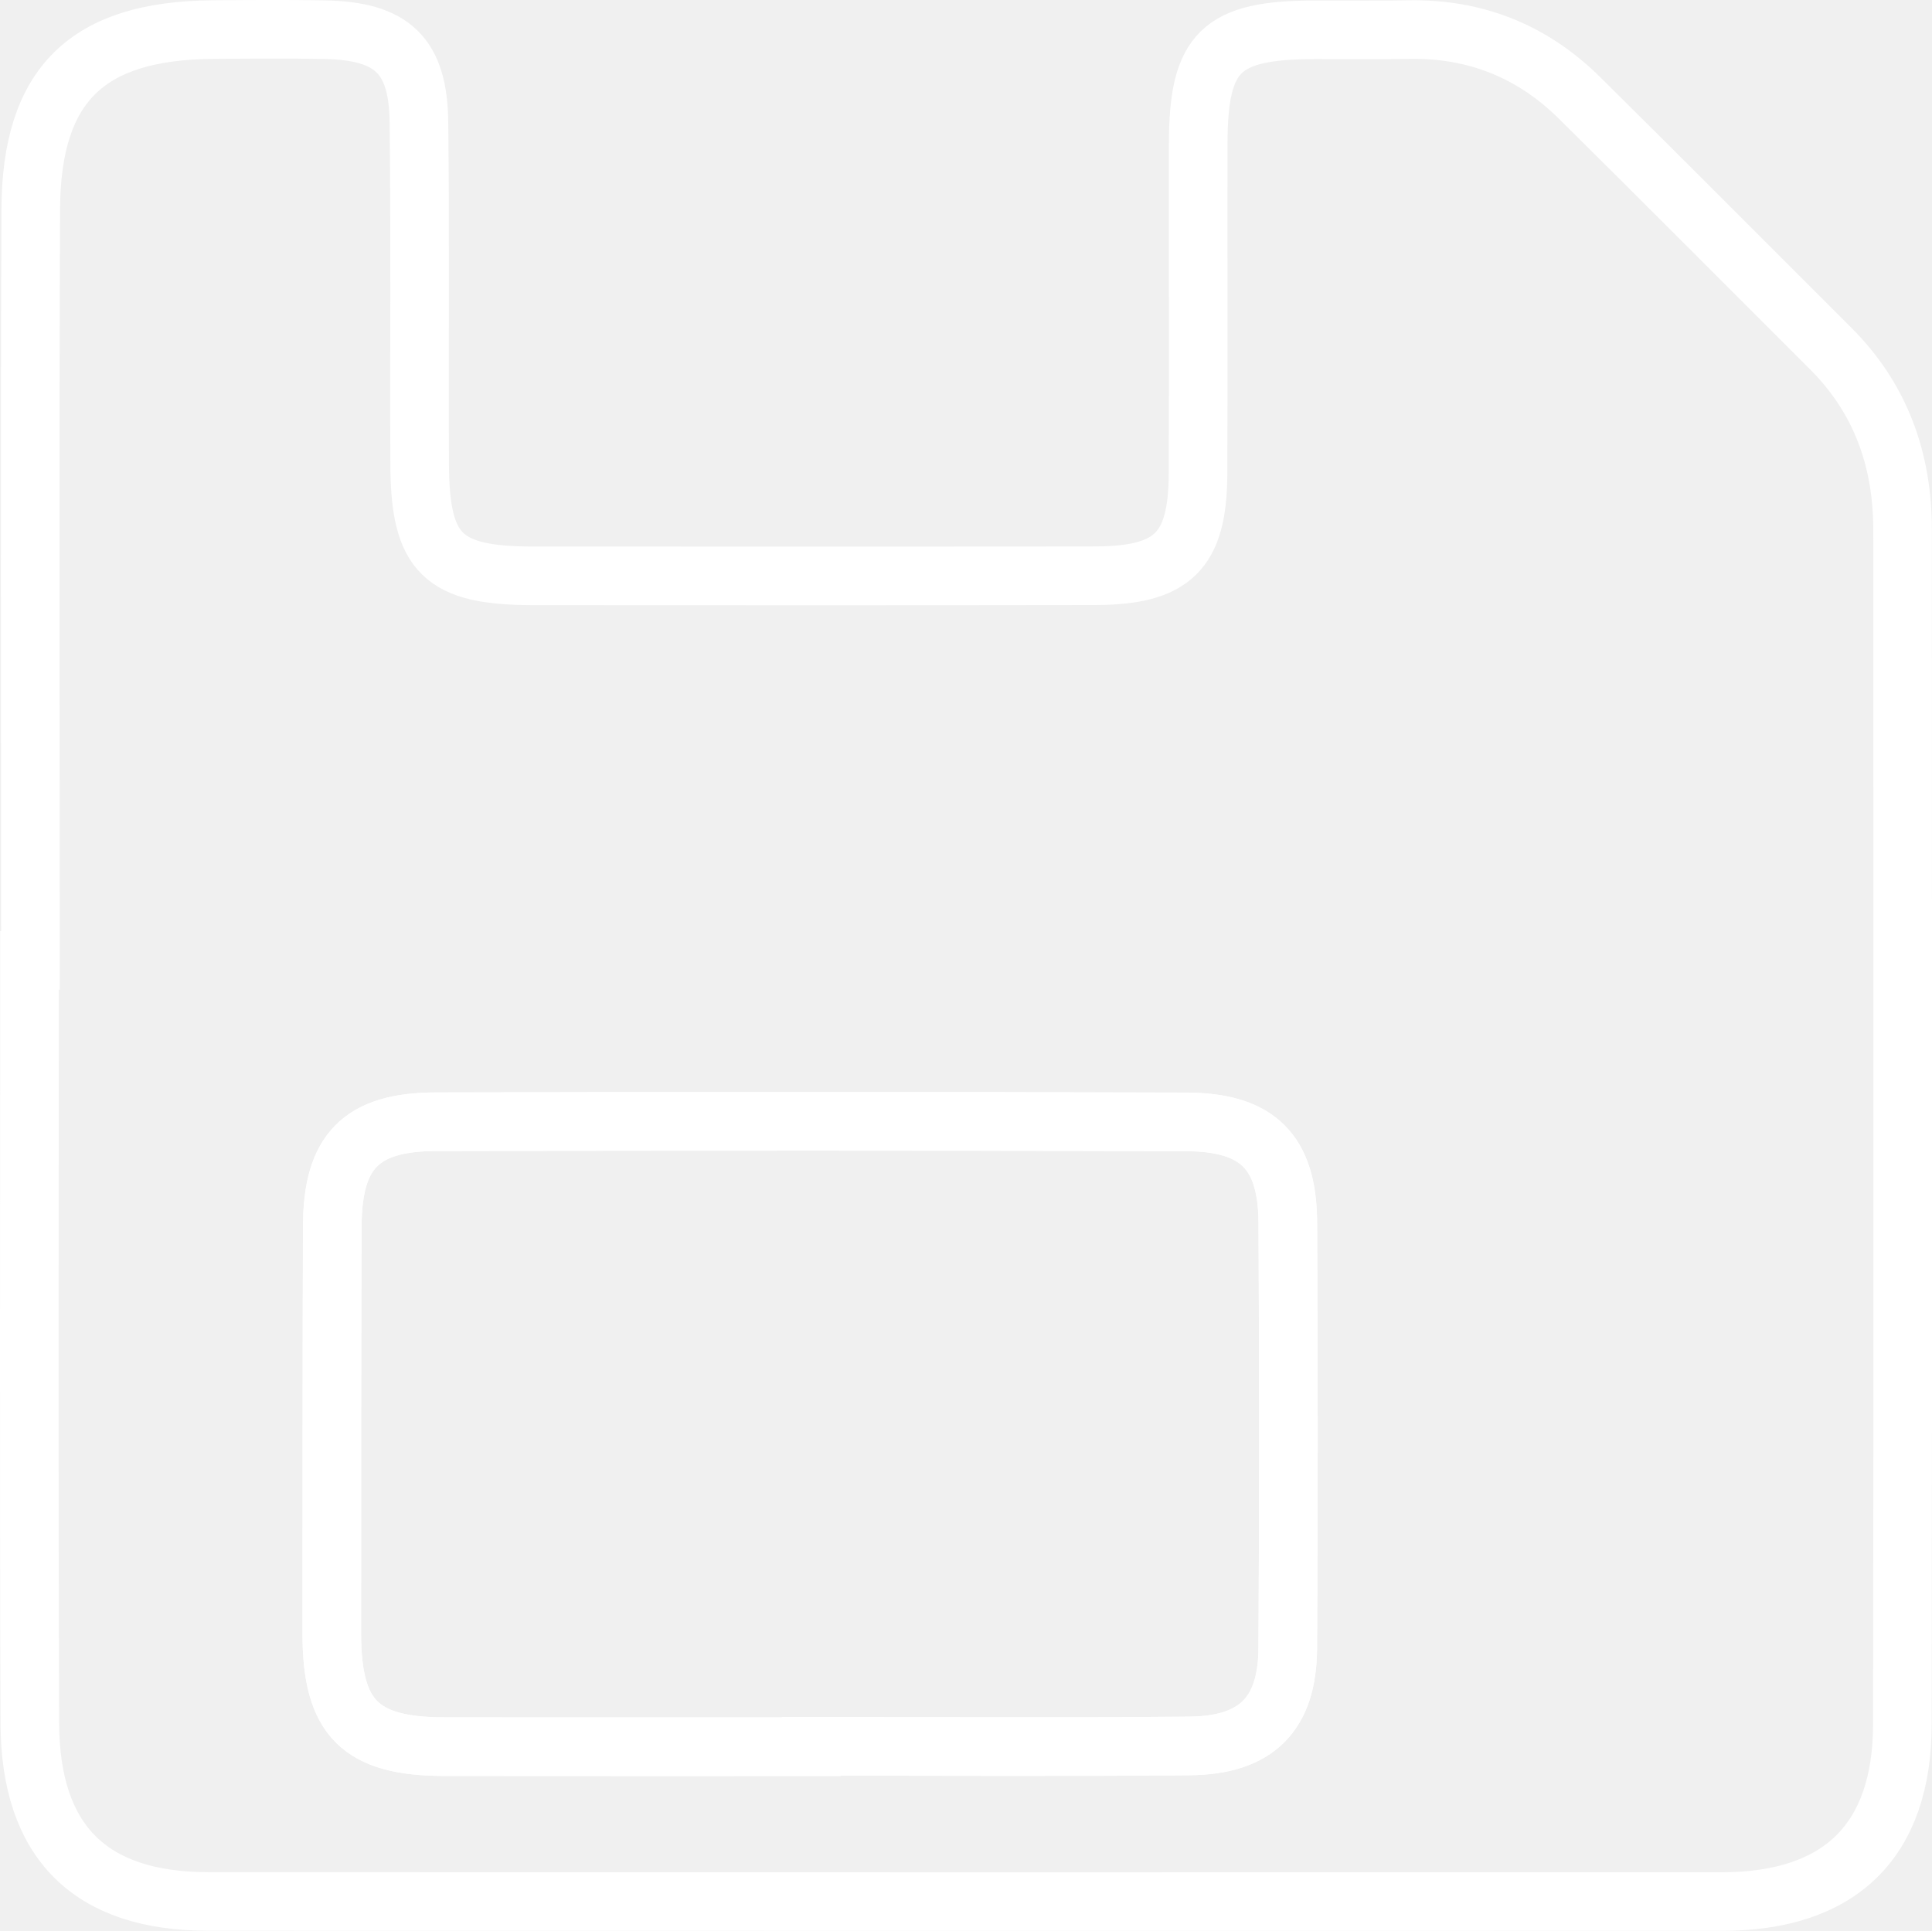
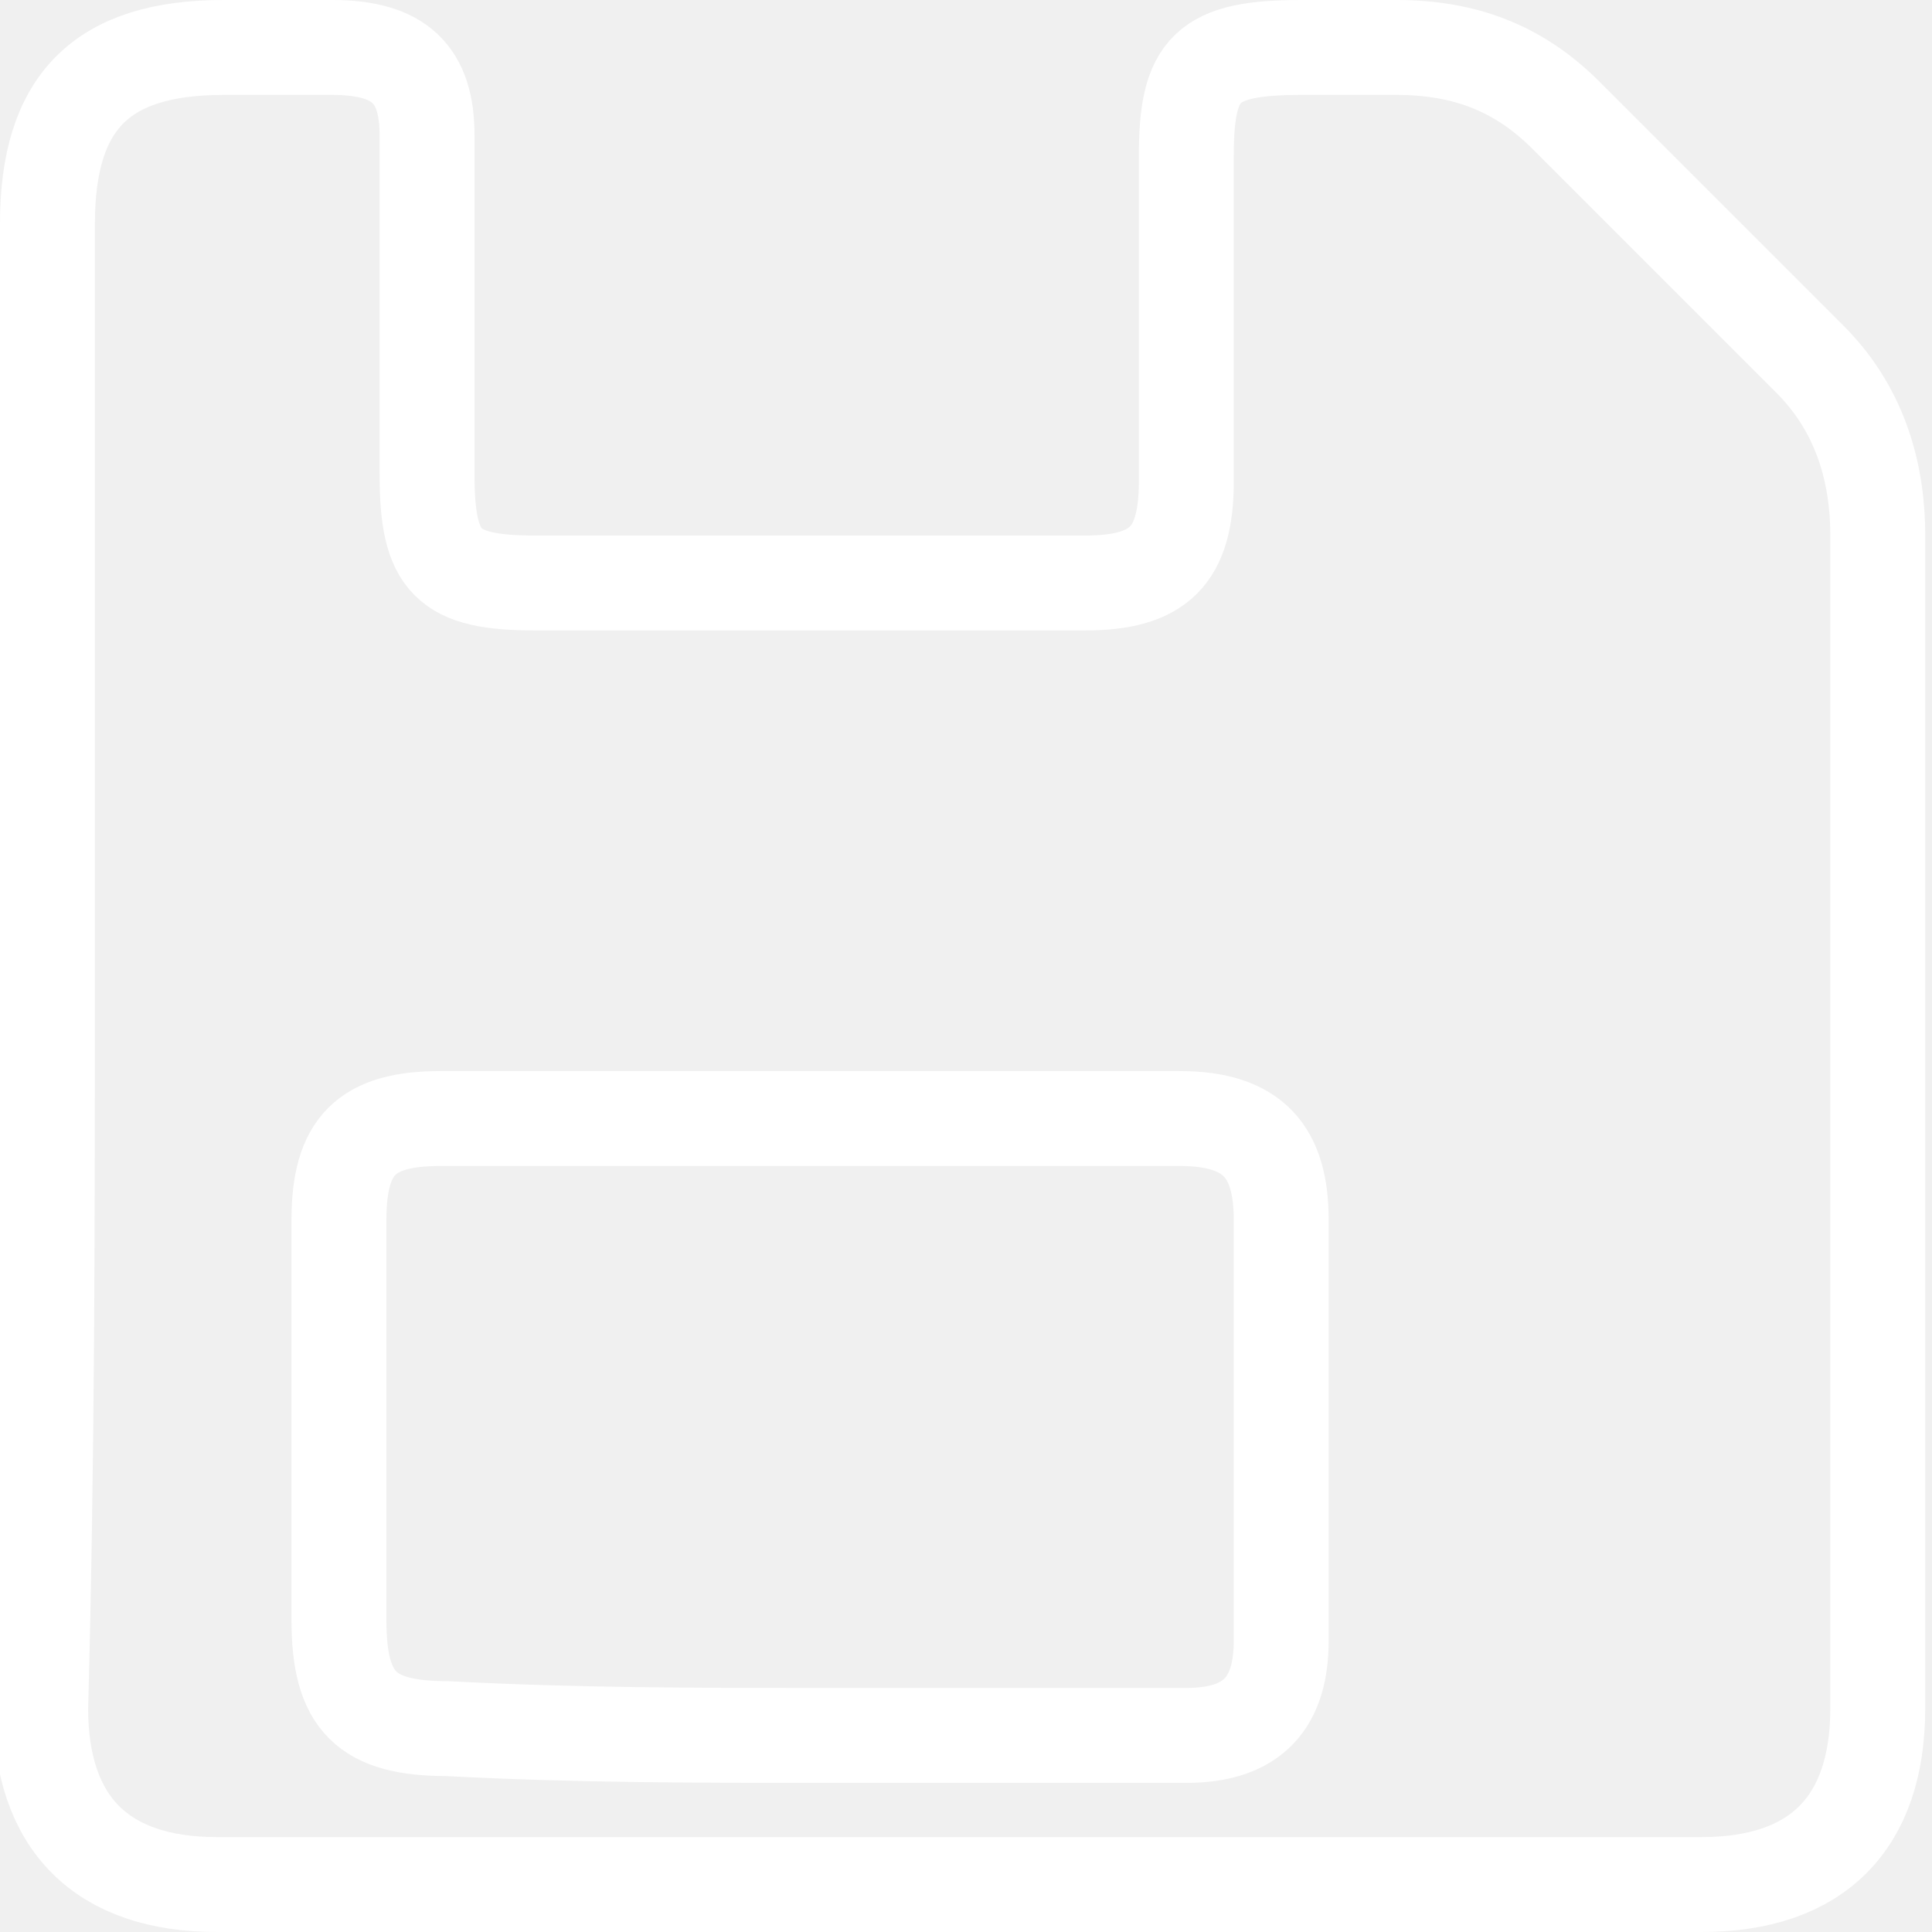
- <svg xmlns="http://www.w3.org/2000/svg" version="1.1" id="Ebene_1" x="0px" y="0px" width="18.857px" height="18.849px" viewBox="0 0 18.857 18.849" enable-background="new 0 0 18.857 18.849" xml:space="preserve">
-   <path fill="none" stroke="#FFFFFF" stroke-width="0.572" d="M7.918,17.051v-0.004c1.23,0,2.461,0.008,3.692-0.004  c0.654-0.006,0.955-0.31,0.959-0.955c0.008-1.385,0.008-2.77,0-4.154c-0.003-0.687-0.293-0.98-0.989-0.982  c-2.442-0.008-4.884-0.008-7.327-0.002c-0.728,0.002-1.007,0.29-1.01,1.014c-0.005,1.327-0.004,2.654-0.005,3.981  c0,0.826,0.276,1.105,1.103,1.105C5.533,17.052,6.725,17.051,7.918,17.051z M0.297,9.375c0-2.443-0.007-4.886,0.003-7.329  C0.305,0.825,0.85,0.3,2.073,0.289C2.438,0.286,2.804,0.283,3.169,0.29c0.658,0.012,0.913,0.25,0.92,0.903  c0.013,1.116,0.002,2.232,0.007,3.348c0.005,0.864,0.226,1.079,1.105,1.08c1.828,0.001,3.655,0.002,5.483-0.001  c0.763-0.001,1.005-0.239,1.009-0.99c0.005-1.077,0-2.155,0.002-3.232c0.002-0.893,0.221-1.105,1.132-1.107  c0.308-0.001,0.616,0.004,0.923-0.002c0.651-0.012,1.207,0.212,1.666,0.666c0.821,0.812,1.634,1.631,2.451,2.446  c0.491,0.49,0.703,1.09,0.703,1.773c0,3.886,0.004,7.772-0.002,11.658c-0.002,1.141-0.61,1.729-1.761,1.73  c-4.925,0.001-9.849,0.001-14.774-0.001c-1.151,0-1.738-0.577-1.742-1.741c-0.009-2.482-0.003-4.963-0.003-7.445  C0.288,9.375,0.297,9.375,0.297,9.375z" />
-   <path fill="none" stroke="#FFFFFF" stroke-width="0.572" d="M7.918,17.05c-1.192,0-2.385,0.001-3.577,0  c-0.826-0.001-1.103-0.279-1.102-1.106c0.001-1.326-0.001-2.653,0.005-3.98c0.002-0.725,0.282-1.013,1.01-1.014  c2.442-0.006,4.884-0.007,7.327,0.001c0.696,0.002,0.985,0.295,0.989,0.982c0.007,1.385,0.008,2.769-0.001,4.154  c-0.003,0.646-0.305,0.949-0.959,0.956c-1.23,0.012-2.461,0.003-3.692,0.003C7.918,17.046,7.918,17.05,7.918,17.05z" />
+ <svg xmlns="http://www.w3.org/2000/svg" version="1.1" id="Ebene_1" x="0px" y="0px" width="28.5px" height="28.5px" viewBox="0 0 28.5 28.5" enable-background="new 0 0 28.5 28.5" xml:space="preserve">
+   <path fill="none" stroke="#FFFFFF" stroke-width="1.4" stroke-linecap="round" stroke-linejoin="round" d="M12,25.6L12,25.6  c1.8,0,3.7,0,5.5,0c1,0,1.4-0.5,1.4-1.4c0-2.1,0-4.1,0-6.2c0-1-0.4-1.5-1.5-1.5c-3.6,0-7.2,0-10.9,0c-1.1,0-1.5,0.4-1.5,1.5  c0,2,0,3.9,0,5.9c0,1.2,0.4,1.6,1.6,1.6C8.5,25.6,10.3,25.6,12,25.6z M0.7,14.2c0-3.6,0-7.2,0-10.9c0-1.8,0.8-2.6,2.6-2.6  c0.5,0,1.1,0,1.6,0c1,0,1.4,0.4,1.4,1.3c0,1.7,0,3.3,0,5c0,1.3,0.3,1.6,1.6,1.6c2.7,0,5.4,0,8.1,0c1.1,0,1.5-0.4,1.5-1.5  c0-1.6,0-3.2,0-4.8c0-1.3,0.3-1.6,1.7-1.6c0.5,0,0.9,0,1.4,0c1,0,1.8,0.3,2.5,1c1.2,1.2,2.4,2.4,3.6,3.6c0.7,0.7,1,1.6,1,2.6  c0,5.8,0,11.5,0,17.3c0,1.7-0.9,2.6-2.6,2.6c-7.3,0-14.6,0-21.9,0c-1.7,0-2.6-0.9-2.6-2.6C0.7,21.5,0.7,17.9,0.7,14.2L0.7,14.2z" />
</svg>
